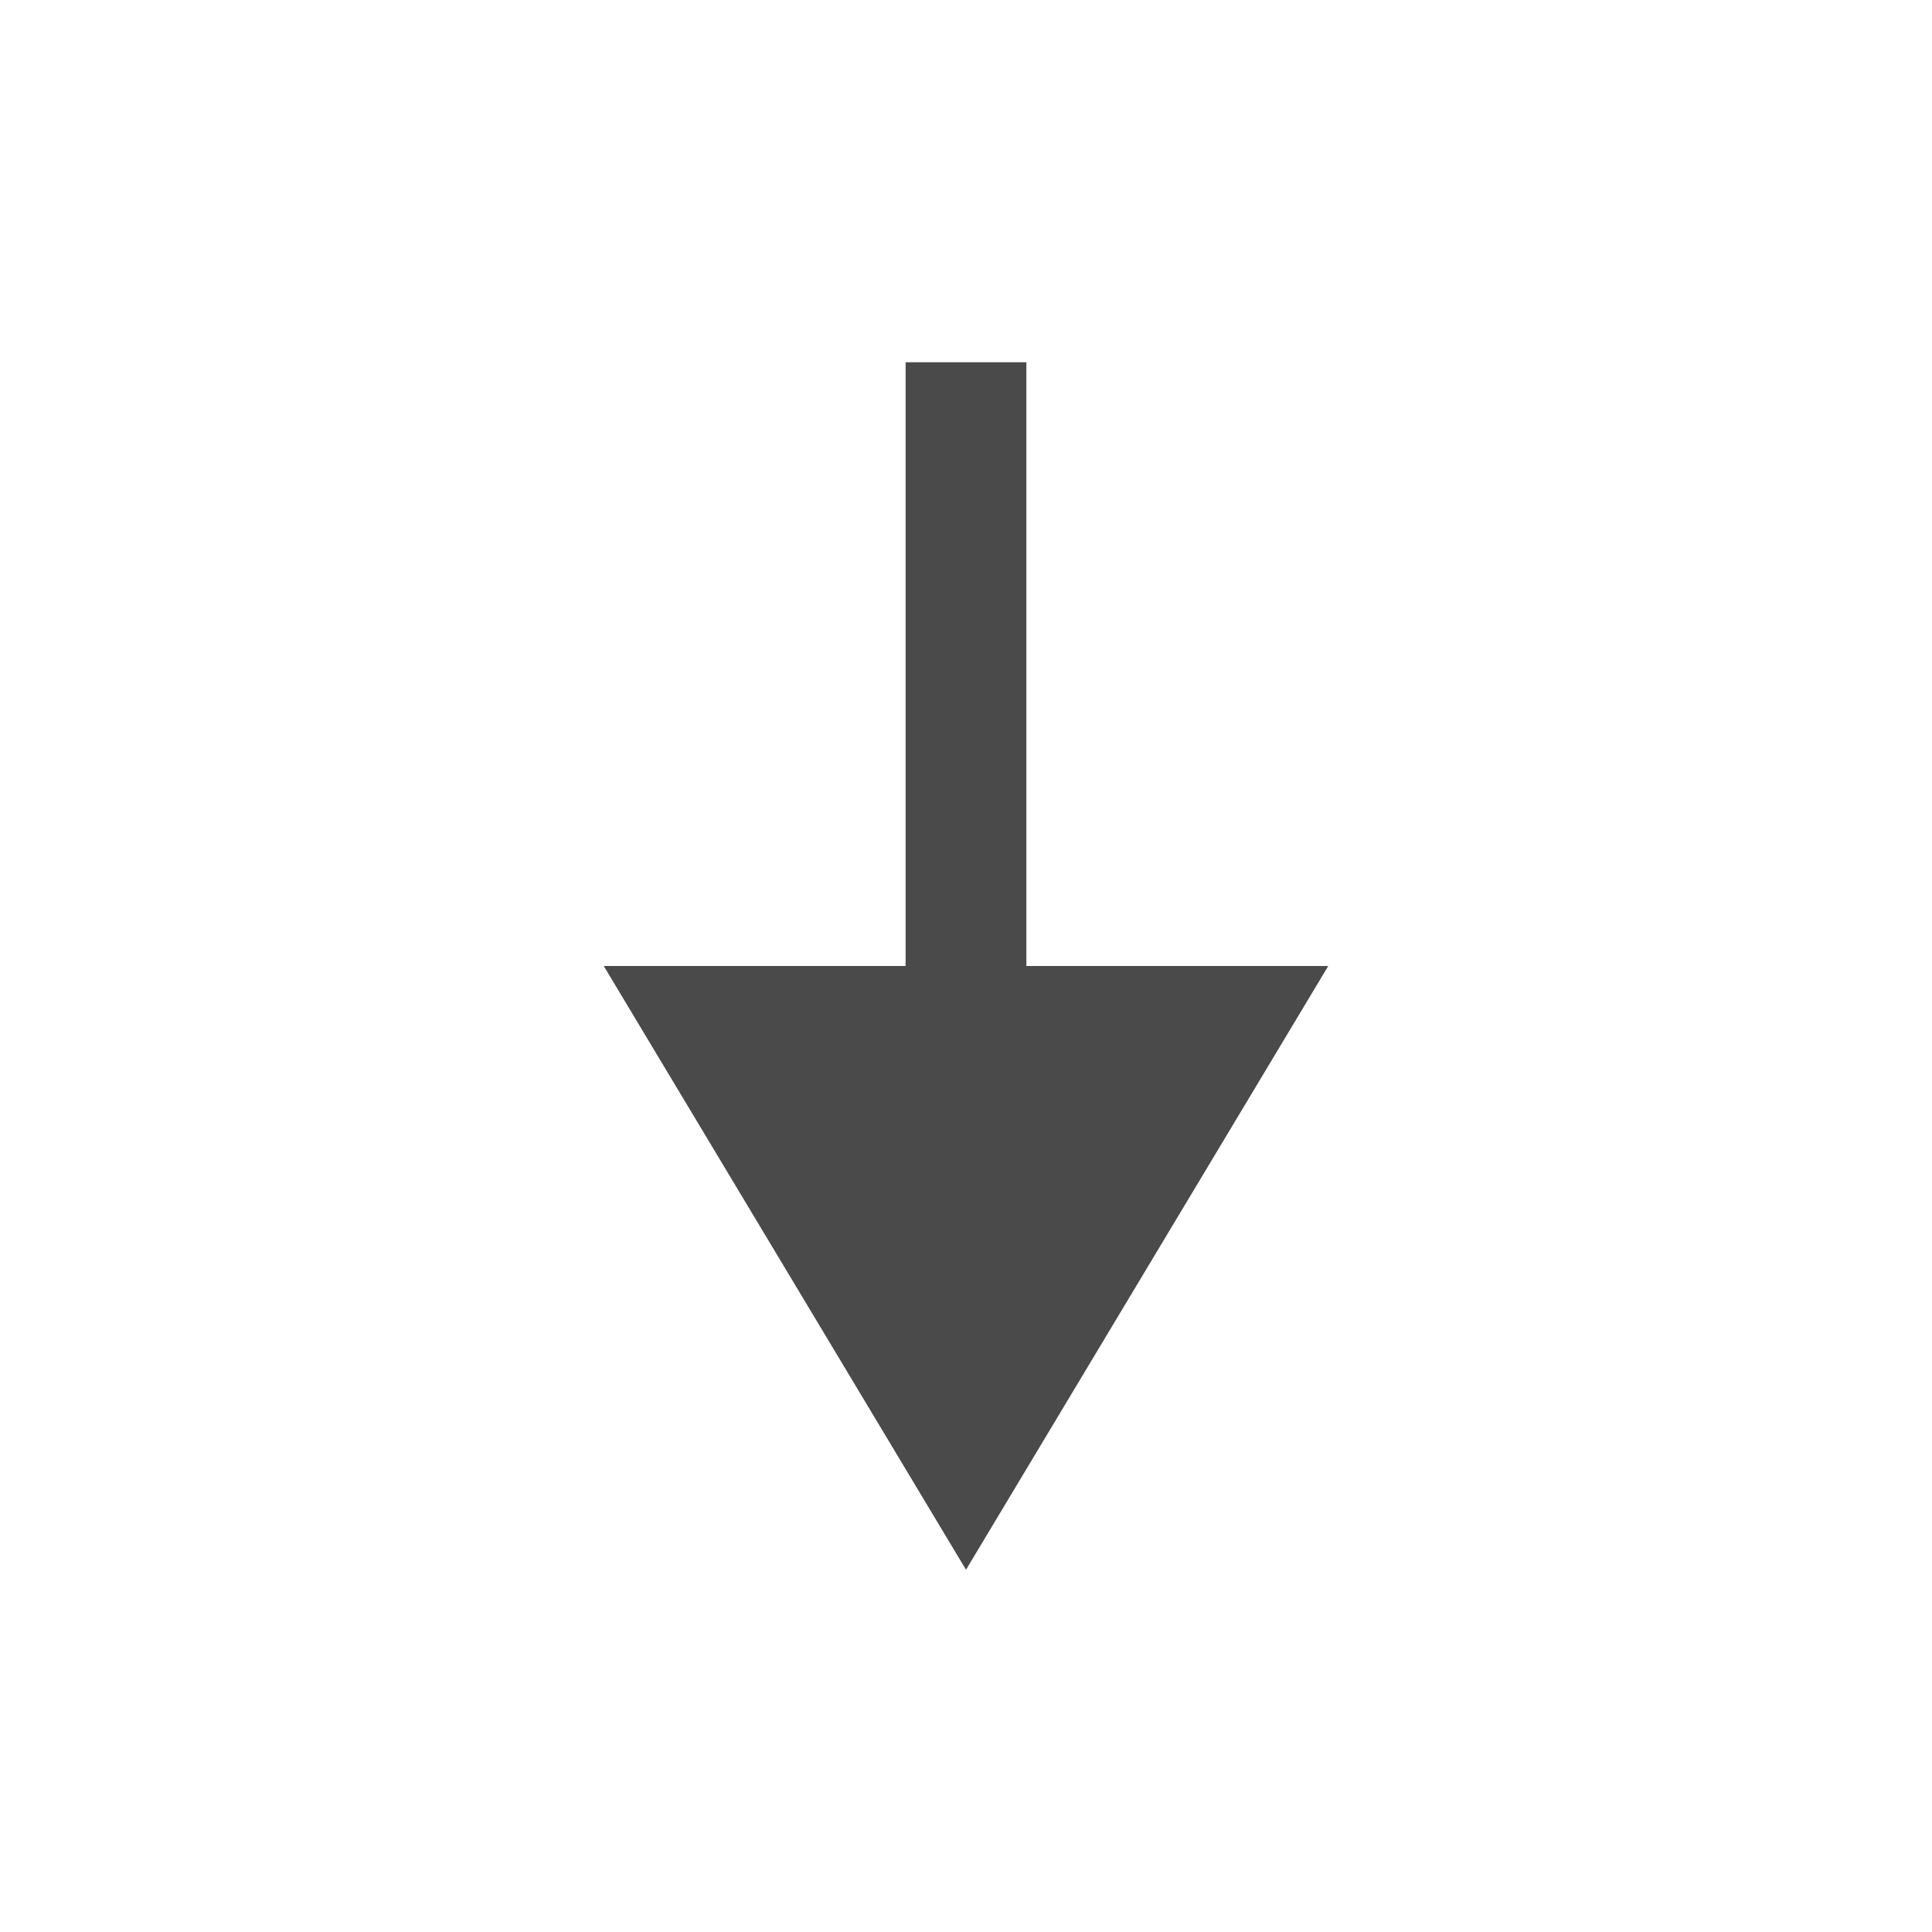
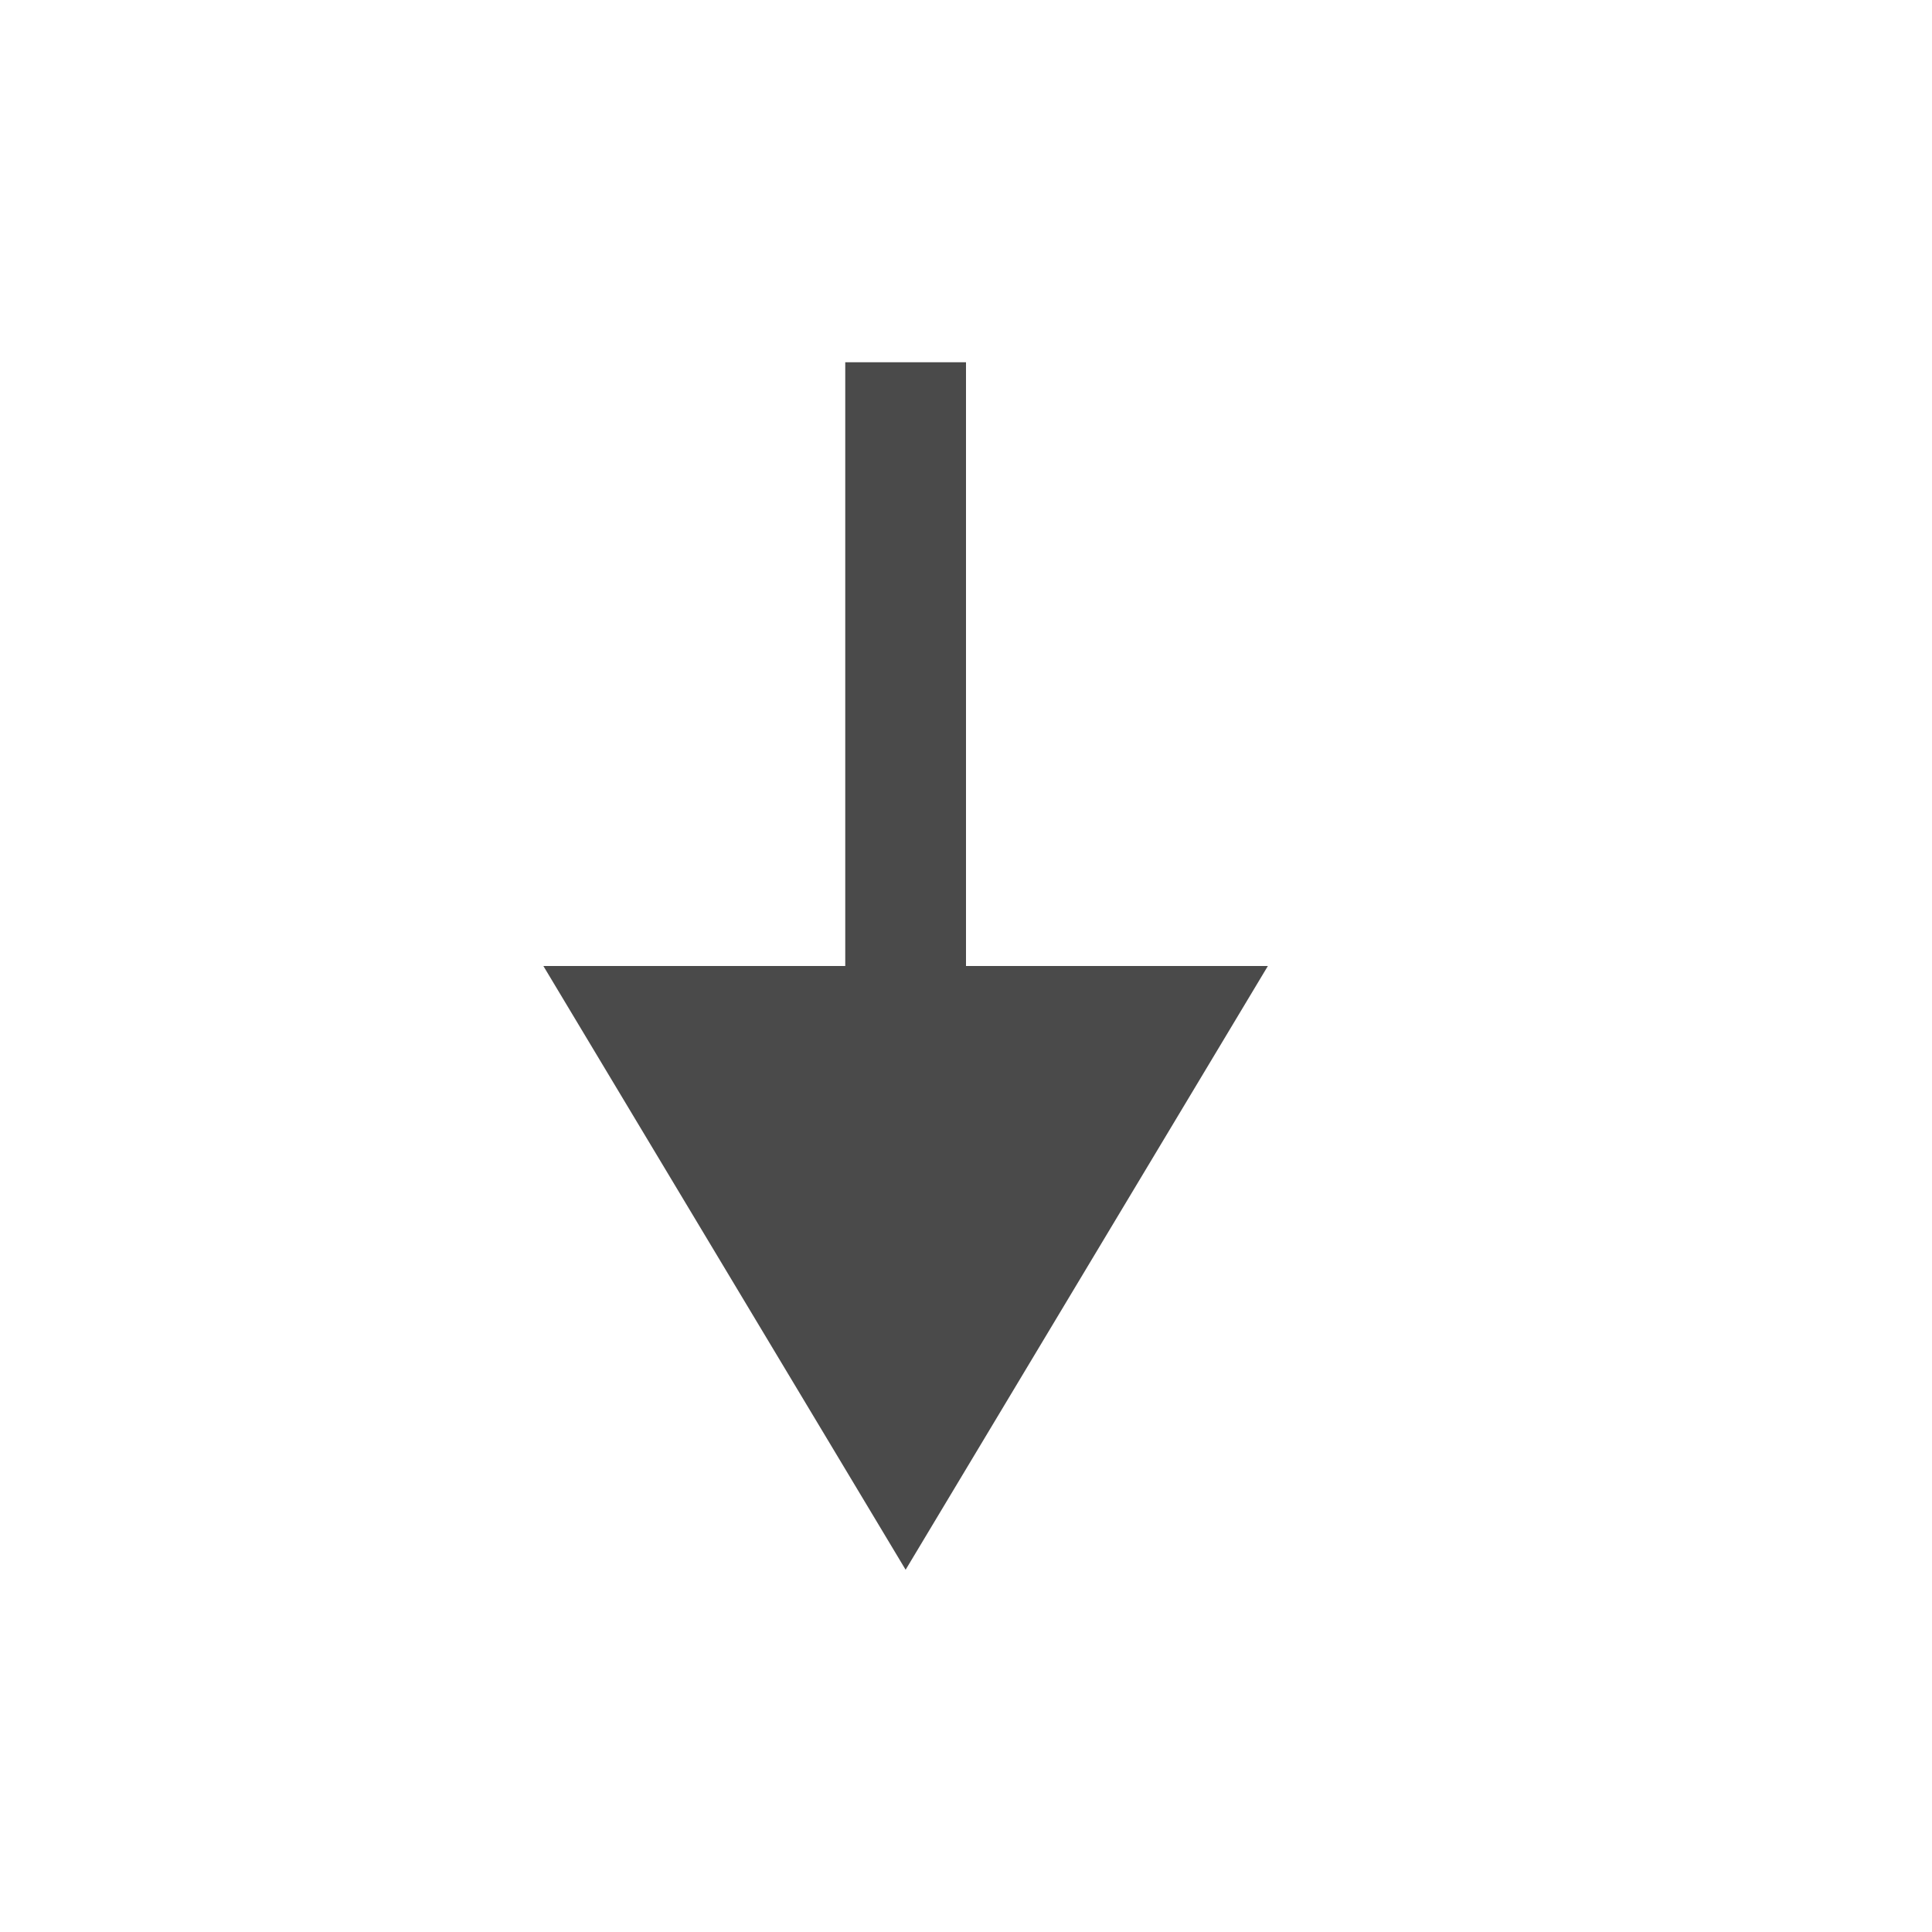
<svg xmlns="http://www.w3.org/2000/svg" version="1.1" id="Layer_1" x="0px" y="0px" viewBox="0 0 32 32" style="enable-background:new 0 0 32 32;" xml:space="preserve">
  <style type="text/css">
	.st0{fill:#4A4A4A;}
</style>
-   <rect x="15" y="6" class="st0" width="2" height="10" />
-   <polygon class="st0" points="16,26 10,16 22,16 " />
+   <rect x="14" y="6" class="st0" width="2" height="10" />
+   <polygon class="st0" points="15,26 9,16 21,16 " />
</svg>
